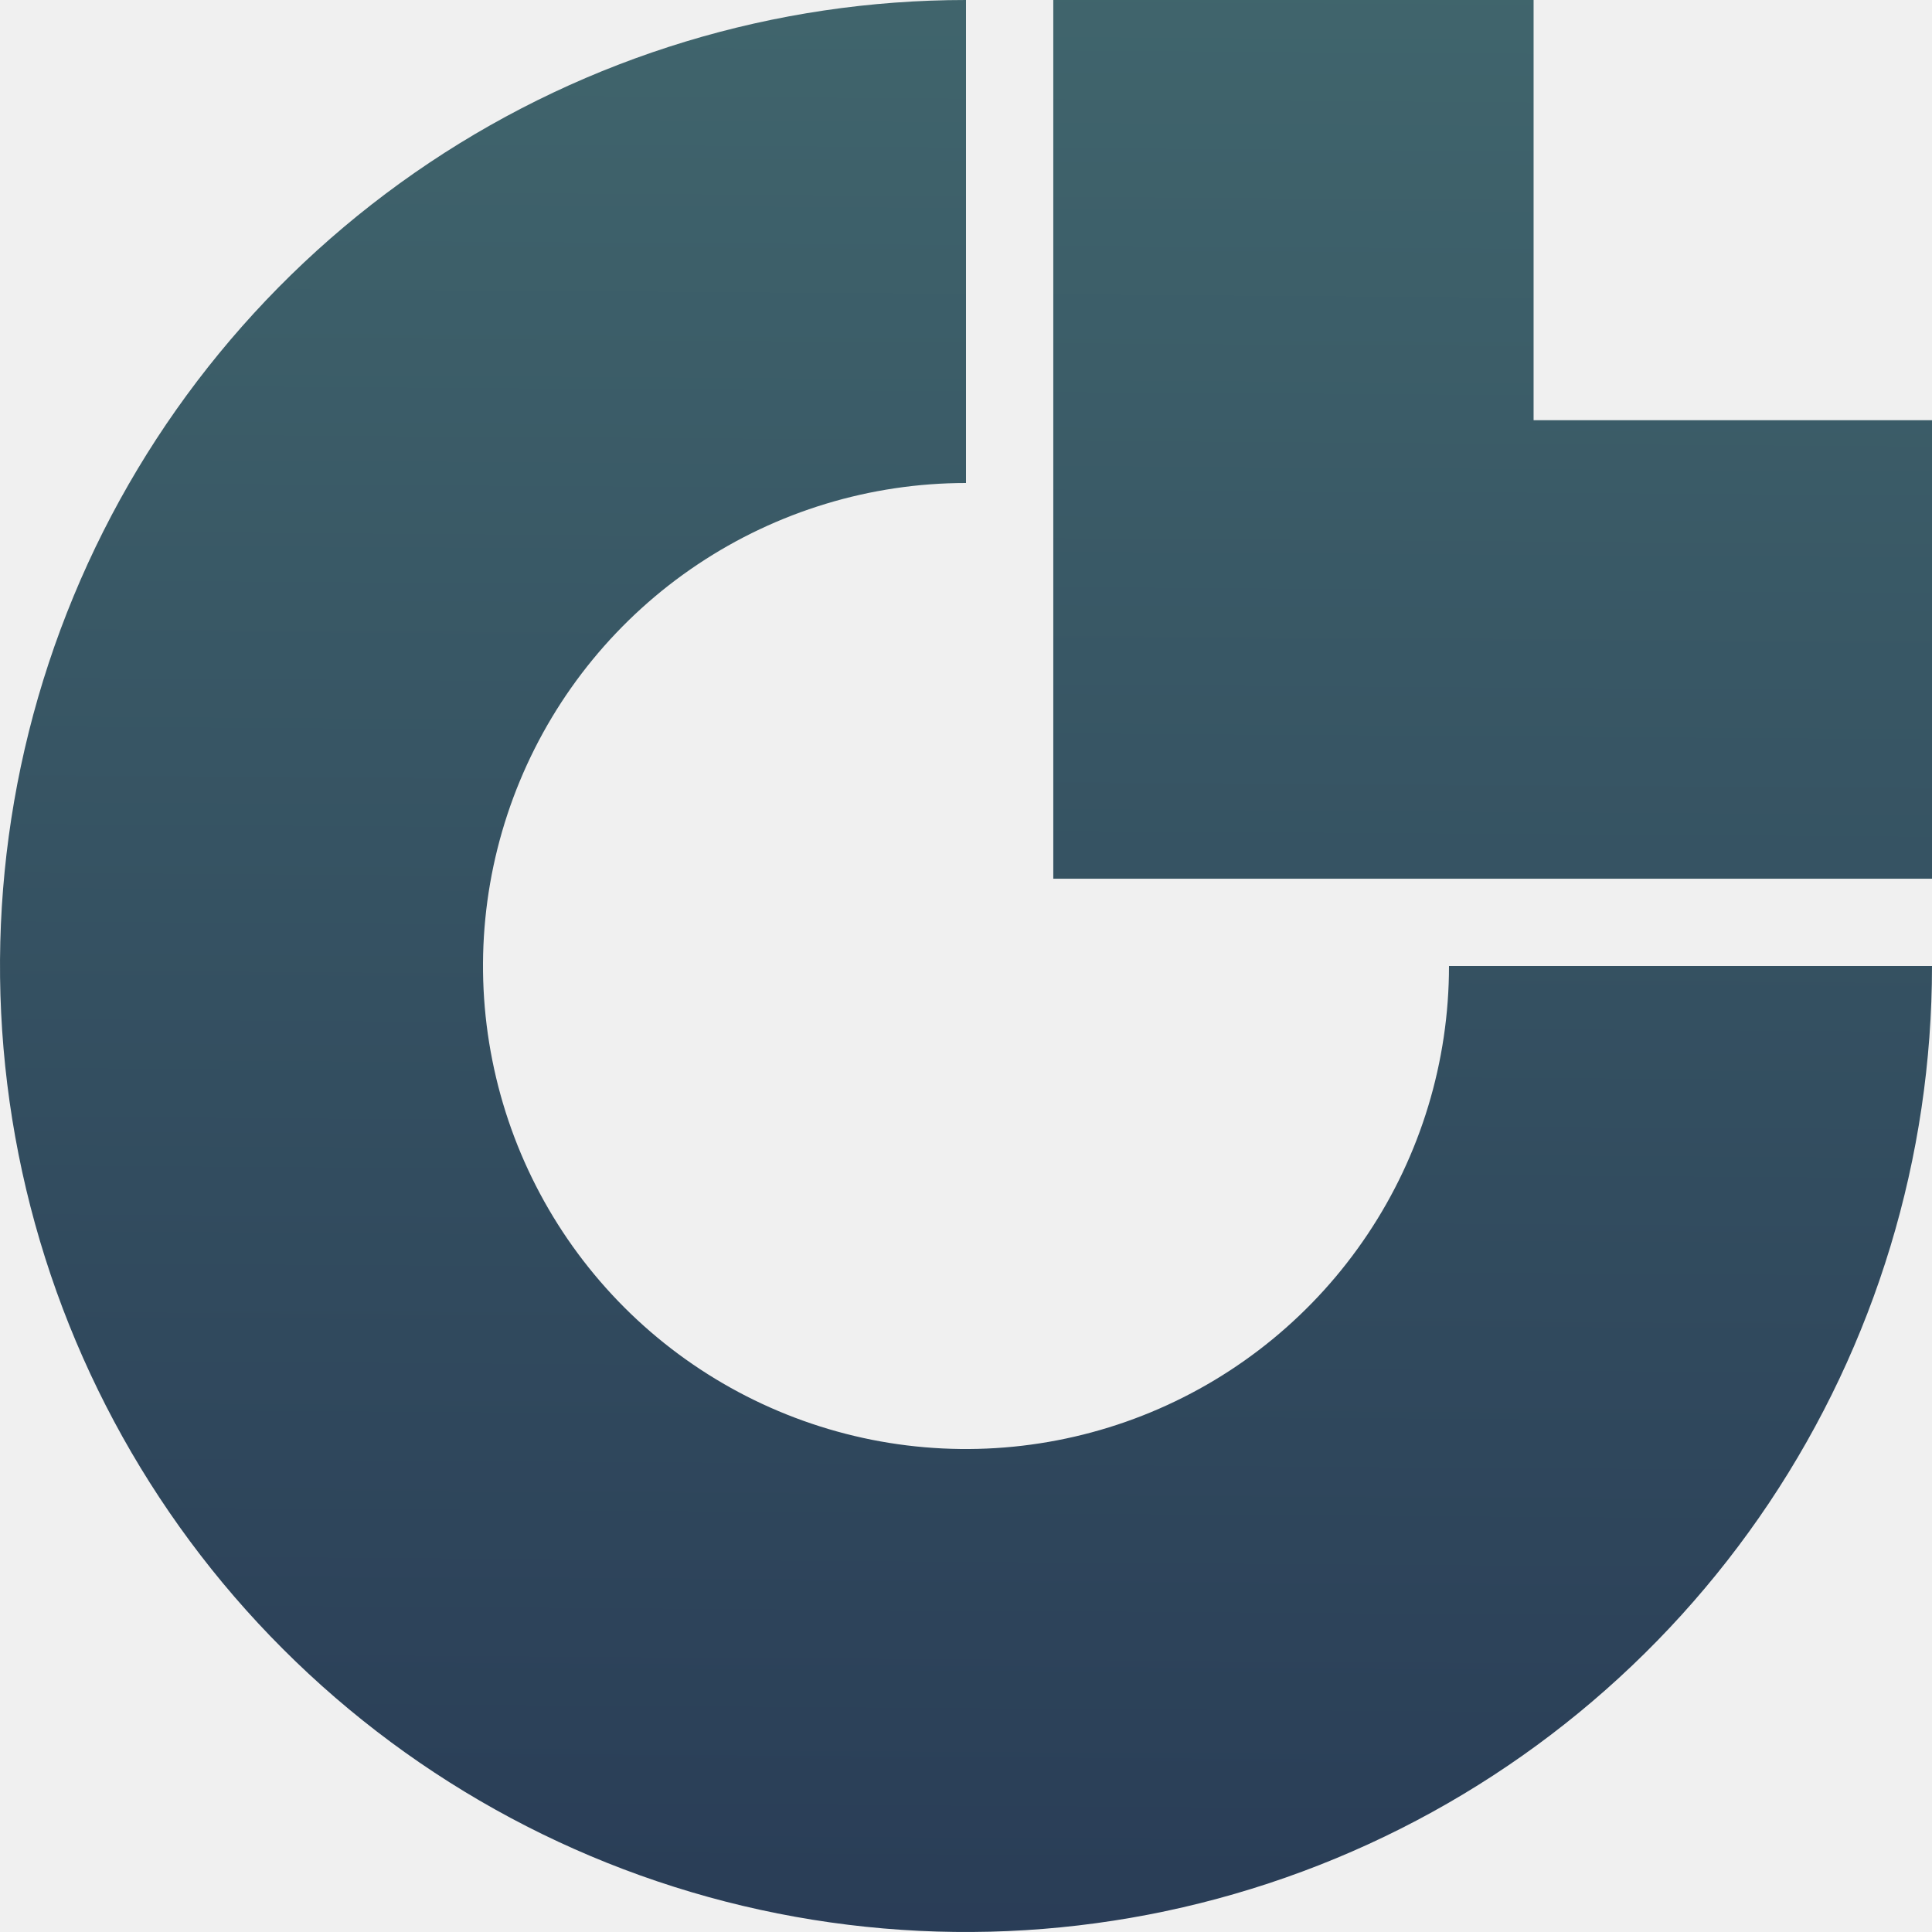
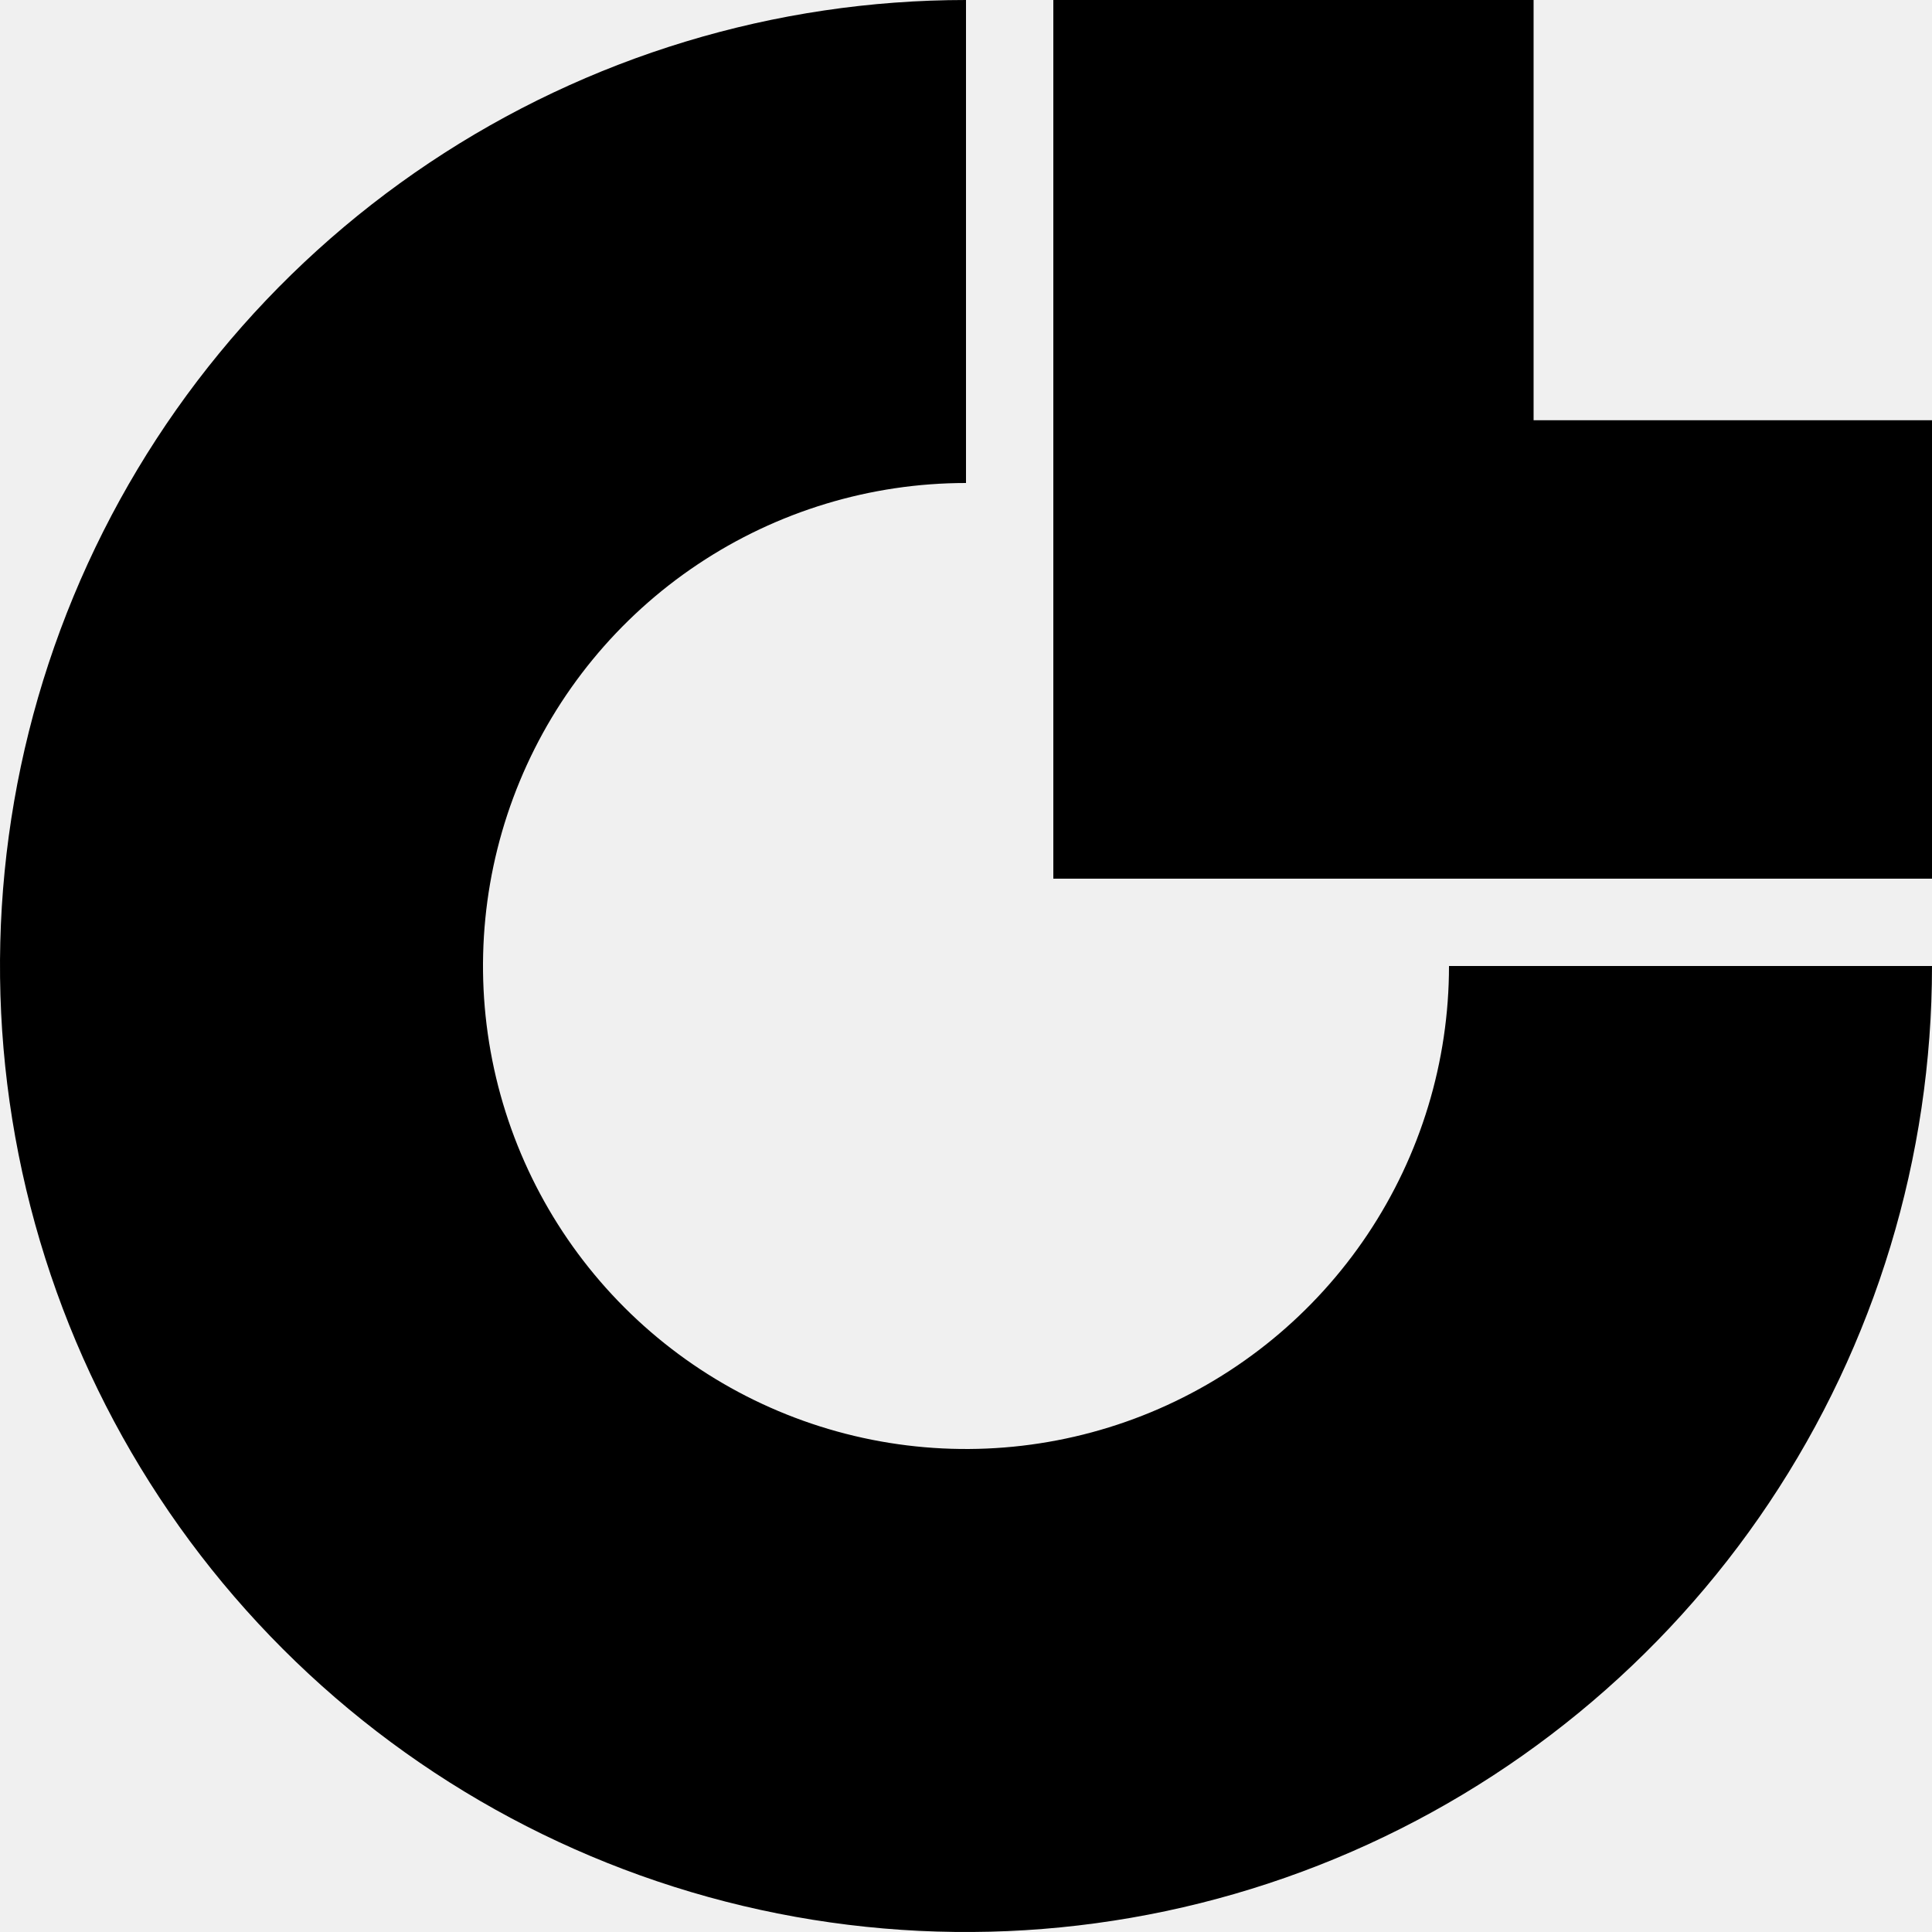
- <svg xmlns="http://www.w3.org/2000/svg" width="28" height="28" viewBox="0 0 28 28" fill="none">
-   <path d="M28 14C28 16.769 27.179 19.476 25.641 21.778C24.102 24.08 21.916 25.875 19.358 26.934C16.799 27.994 13.985 28.271 11.269 27.731C8.553 27.191 6.058 25.857 4.101 23.899C2.143 21.942 0.809 19.447 0.269 16.731C-0.271 14.015 0.006 11.201 1.066 8.642C2.125 6.084 3.92 3.898 6.222 2.359C8.524 0.821 11.231 -3.30193e-08 14 0V7C12.616 7 11.262 7.411 10.111 8.18C8.96 8.949 8.063 10.042 7.533 11.321C7.003 12.6 6.864 14.008 7.135 15.366C7.405 16.724 8.071 17.971 9.05 18.95C10.029 19.929 11.277 20.595 12.634 20.866C13.992 21.136 15.4 20.997 16.679 20.467C17.958 19.937 19.051 19.04 19.82 17.889C20.59 16.738 21 15.384 21 14H28Z" fill="url(#paint0_linear_927_354)" />
-   <path d="M15.265 0H22.226V6.09H28V12.735H15.265V0Z" fill="url(#paint1_linear_927_354)" />
+ <svg xmlns="http://www.w3.org/2000/svg" width="2000" height="2000" viewBox="0 0 2000 2000" fill="none">
+   <g clip-path="url(#clip0_62_54)">
+     <path d="M2000 1000C2000 1197.78 1941.35 1391.12 1831.47 1555.57C1721.59 1720.02 1565.41 1848.19 1382.68 1923.88C1199.96 1999.57 998.891 2019.37 804.91 1980.79C610.929 1942.2 432.746 1846.96 292.893 1707.11C153.041 1567.25 57.8 1389.07 19.215 1195.09C-19.37 1001.11 0.433 800.043 76.121 617.317C151.808 434.59 279.981 278.412 444.43 168.53C608.879 58.649 802.219 -2.35852e-06 1000 0V500C901.109 500 804.439 529.324 722.215 584.265C639.99 639.206 575.904 717.295 538.06 808.658C500.216 900.021 490.315 1000.55 509.607 1097.55C528.9 1194.54 576.52 1283.63 646.447 1353.55C716.373 1423.48 805.464 1471.1 902.455 1490.39C999.445 1509.69 1099.98 1499.78 1191.34 1461.94C1282.7 1424.1 1360.79 1360.01 1415.73 1277.79C1470.68 1195.56 1500 1098.89 1500 1000H2000Z" fill="currentColor" />
+     <path d="M1090.4 0H1587.57V435.028H2000V909.604H1090.4V0Z" fill="currentColor" />
+   </g>
  <defs>
-     <linearGradient id="paint0_linear_927_354" x1="14" y1="58.333" x2="14.486" y2="-13.763" gradientUnits="userSpaceOnUse">
-       <stop stop-color="#11123F" />
-       <stop offset="1" stop-color="#4B7877" />
-     </linearGradient>
-     <linearGradient id="paint1_linear_927_354" x1="14" y1="58.333" x2="14.486" y2="-13.763" gradientUnits="userSpaceOnUse">
-       <stop stop-color="#11123F" />
-       <stop offset="1" stop-color="#4B7877" />
-     </linearGradient>
+     <clipPath id="clip0_62_54">
+       <rect width="2000" height="2000" fill="white" />
+     </clipPath>
  </defs>
</svg>
